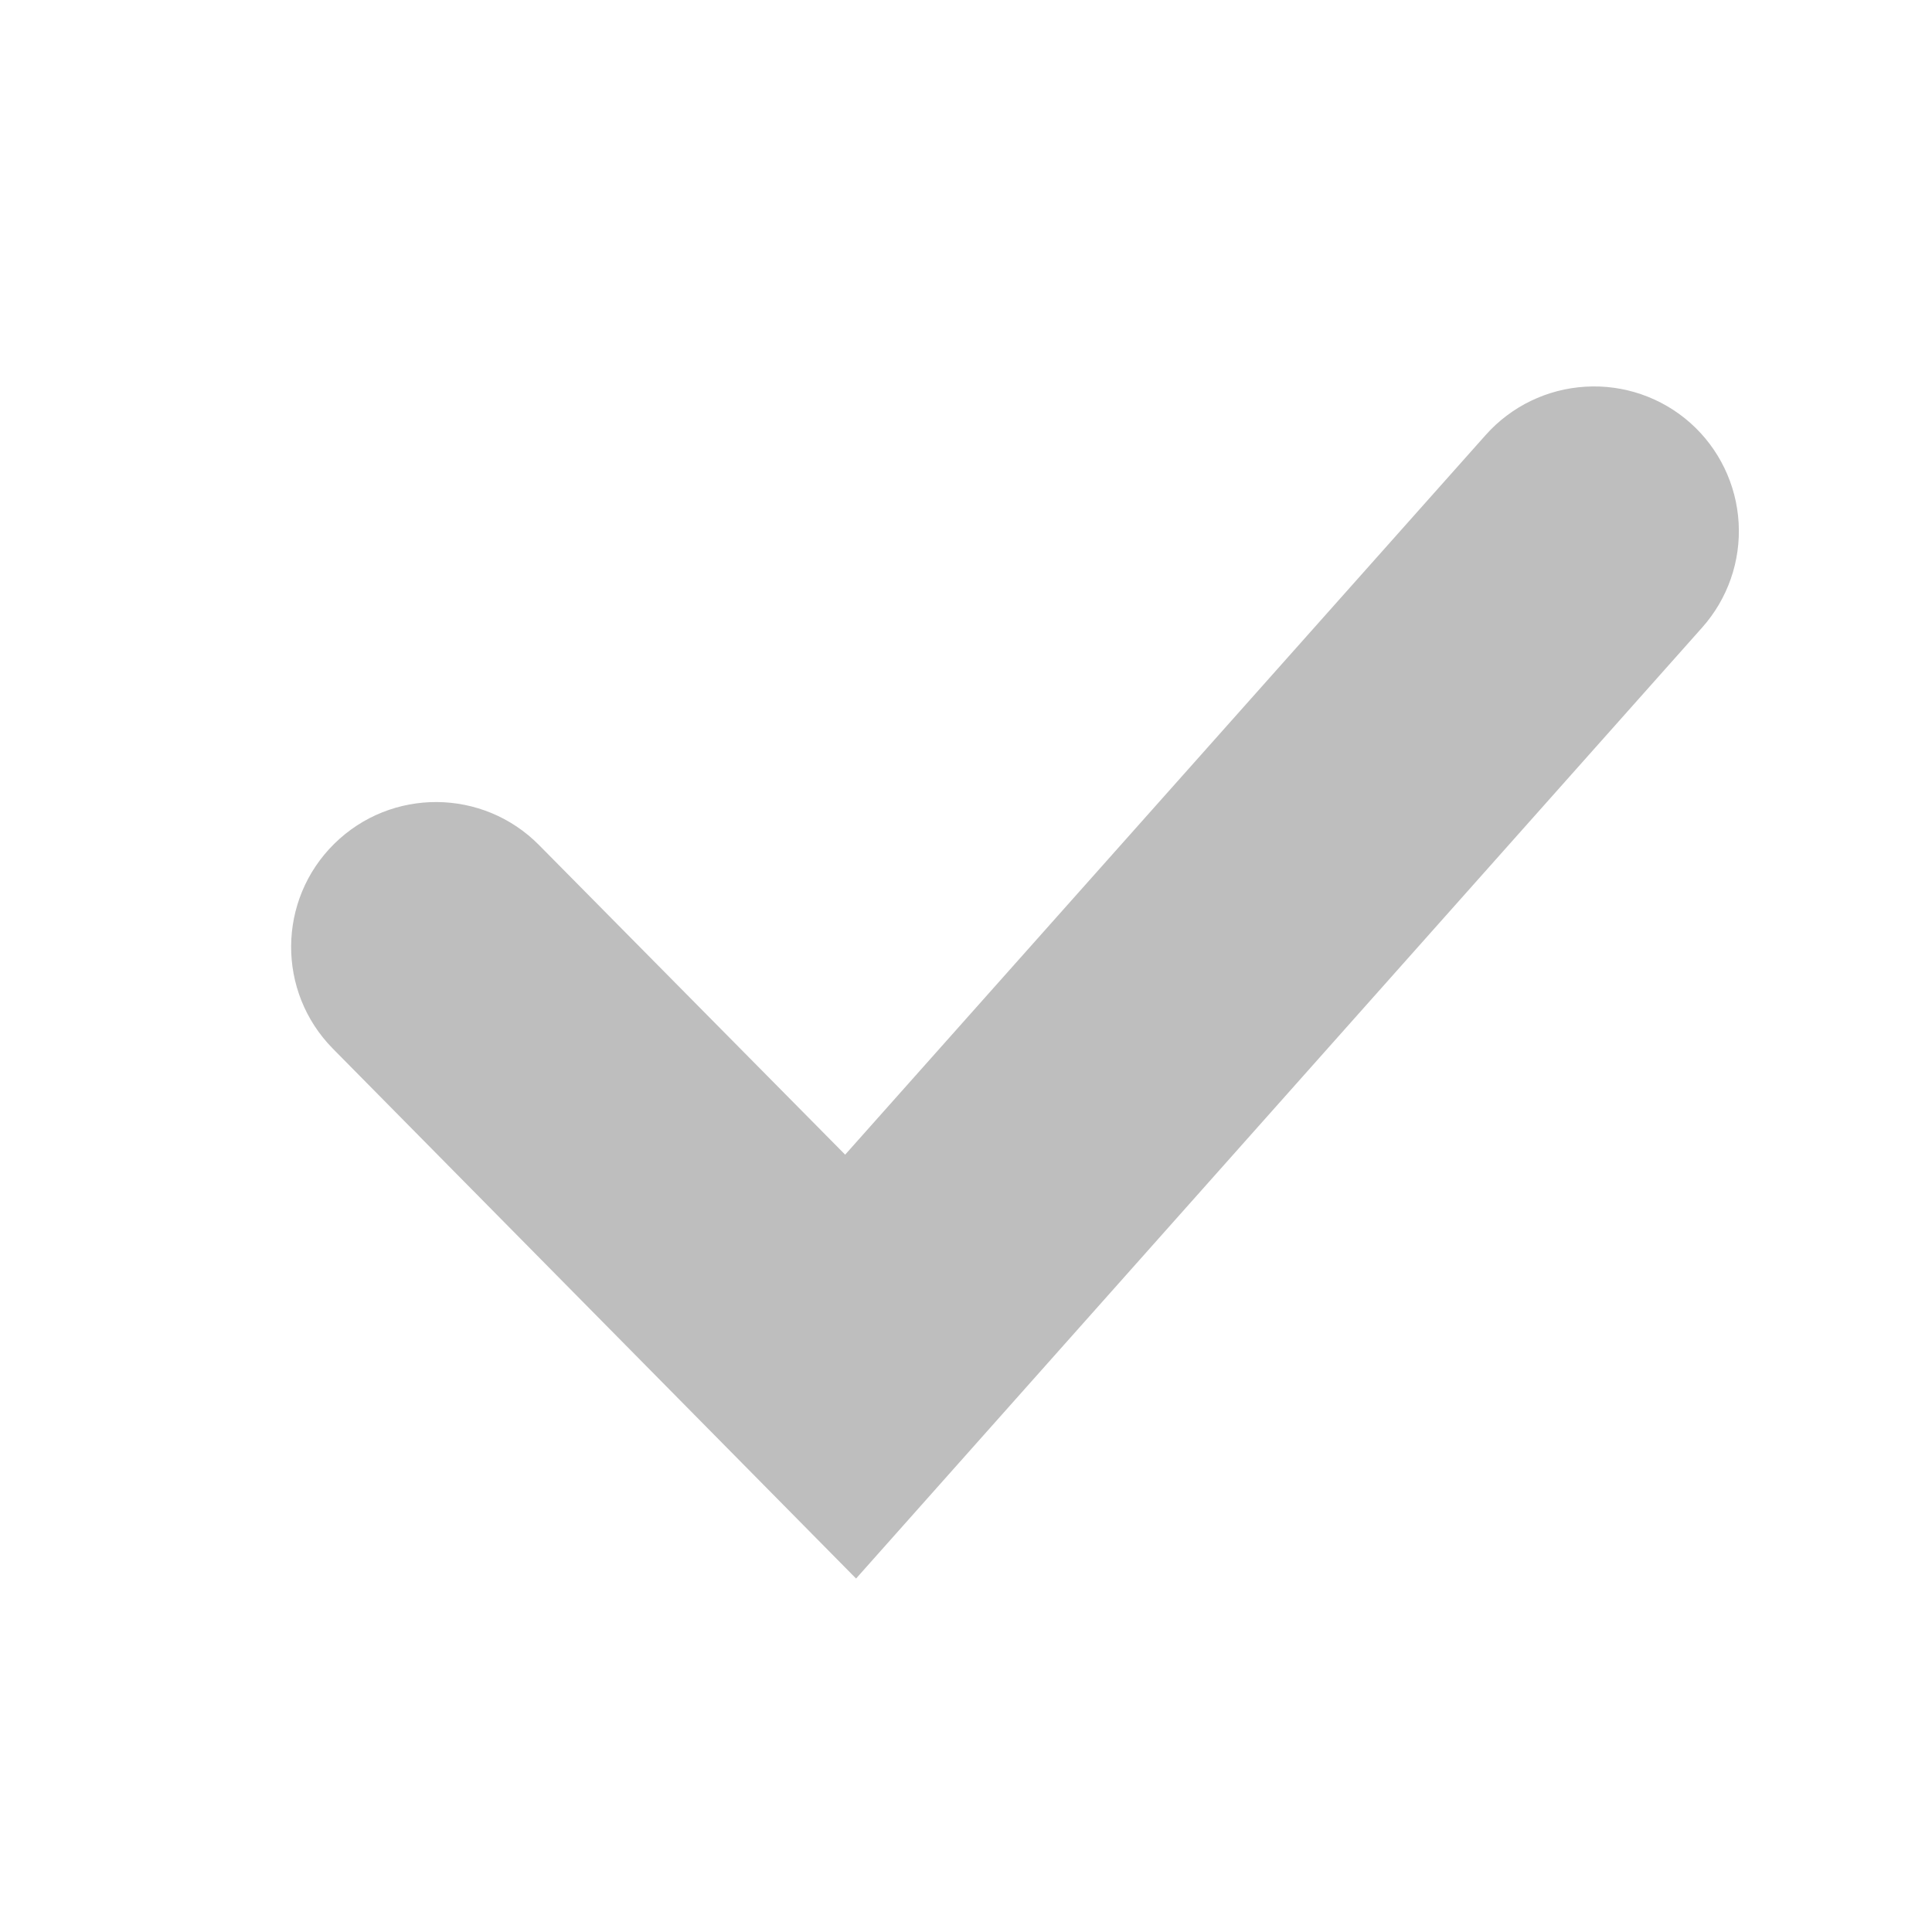
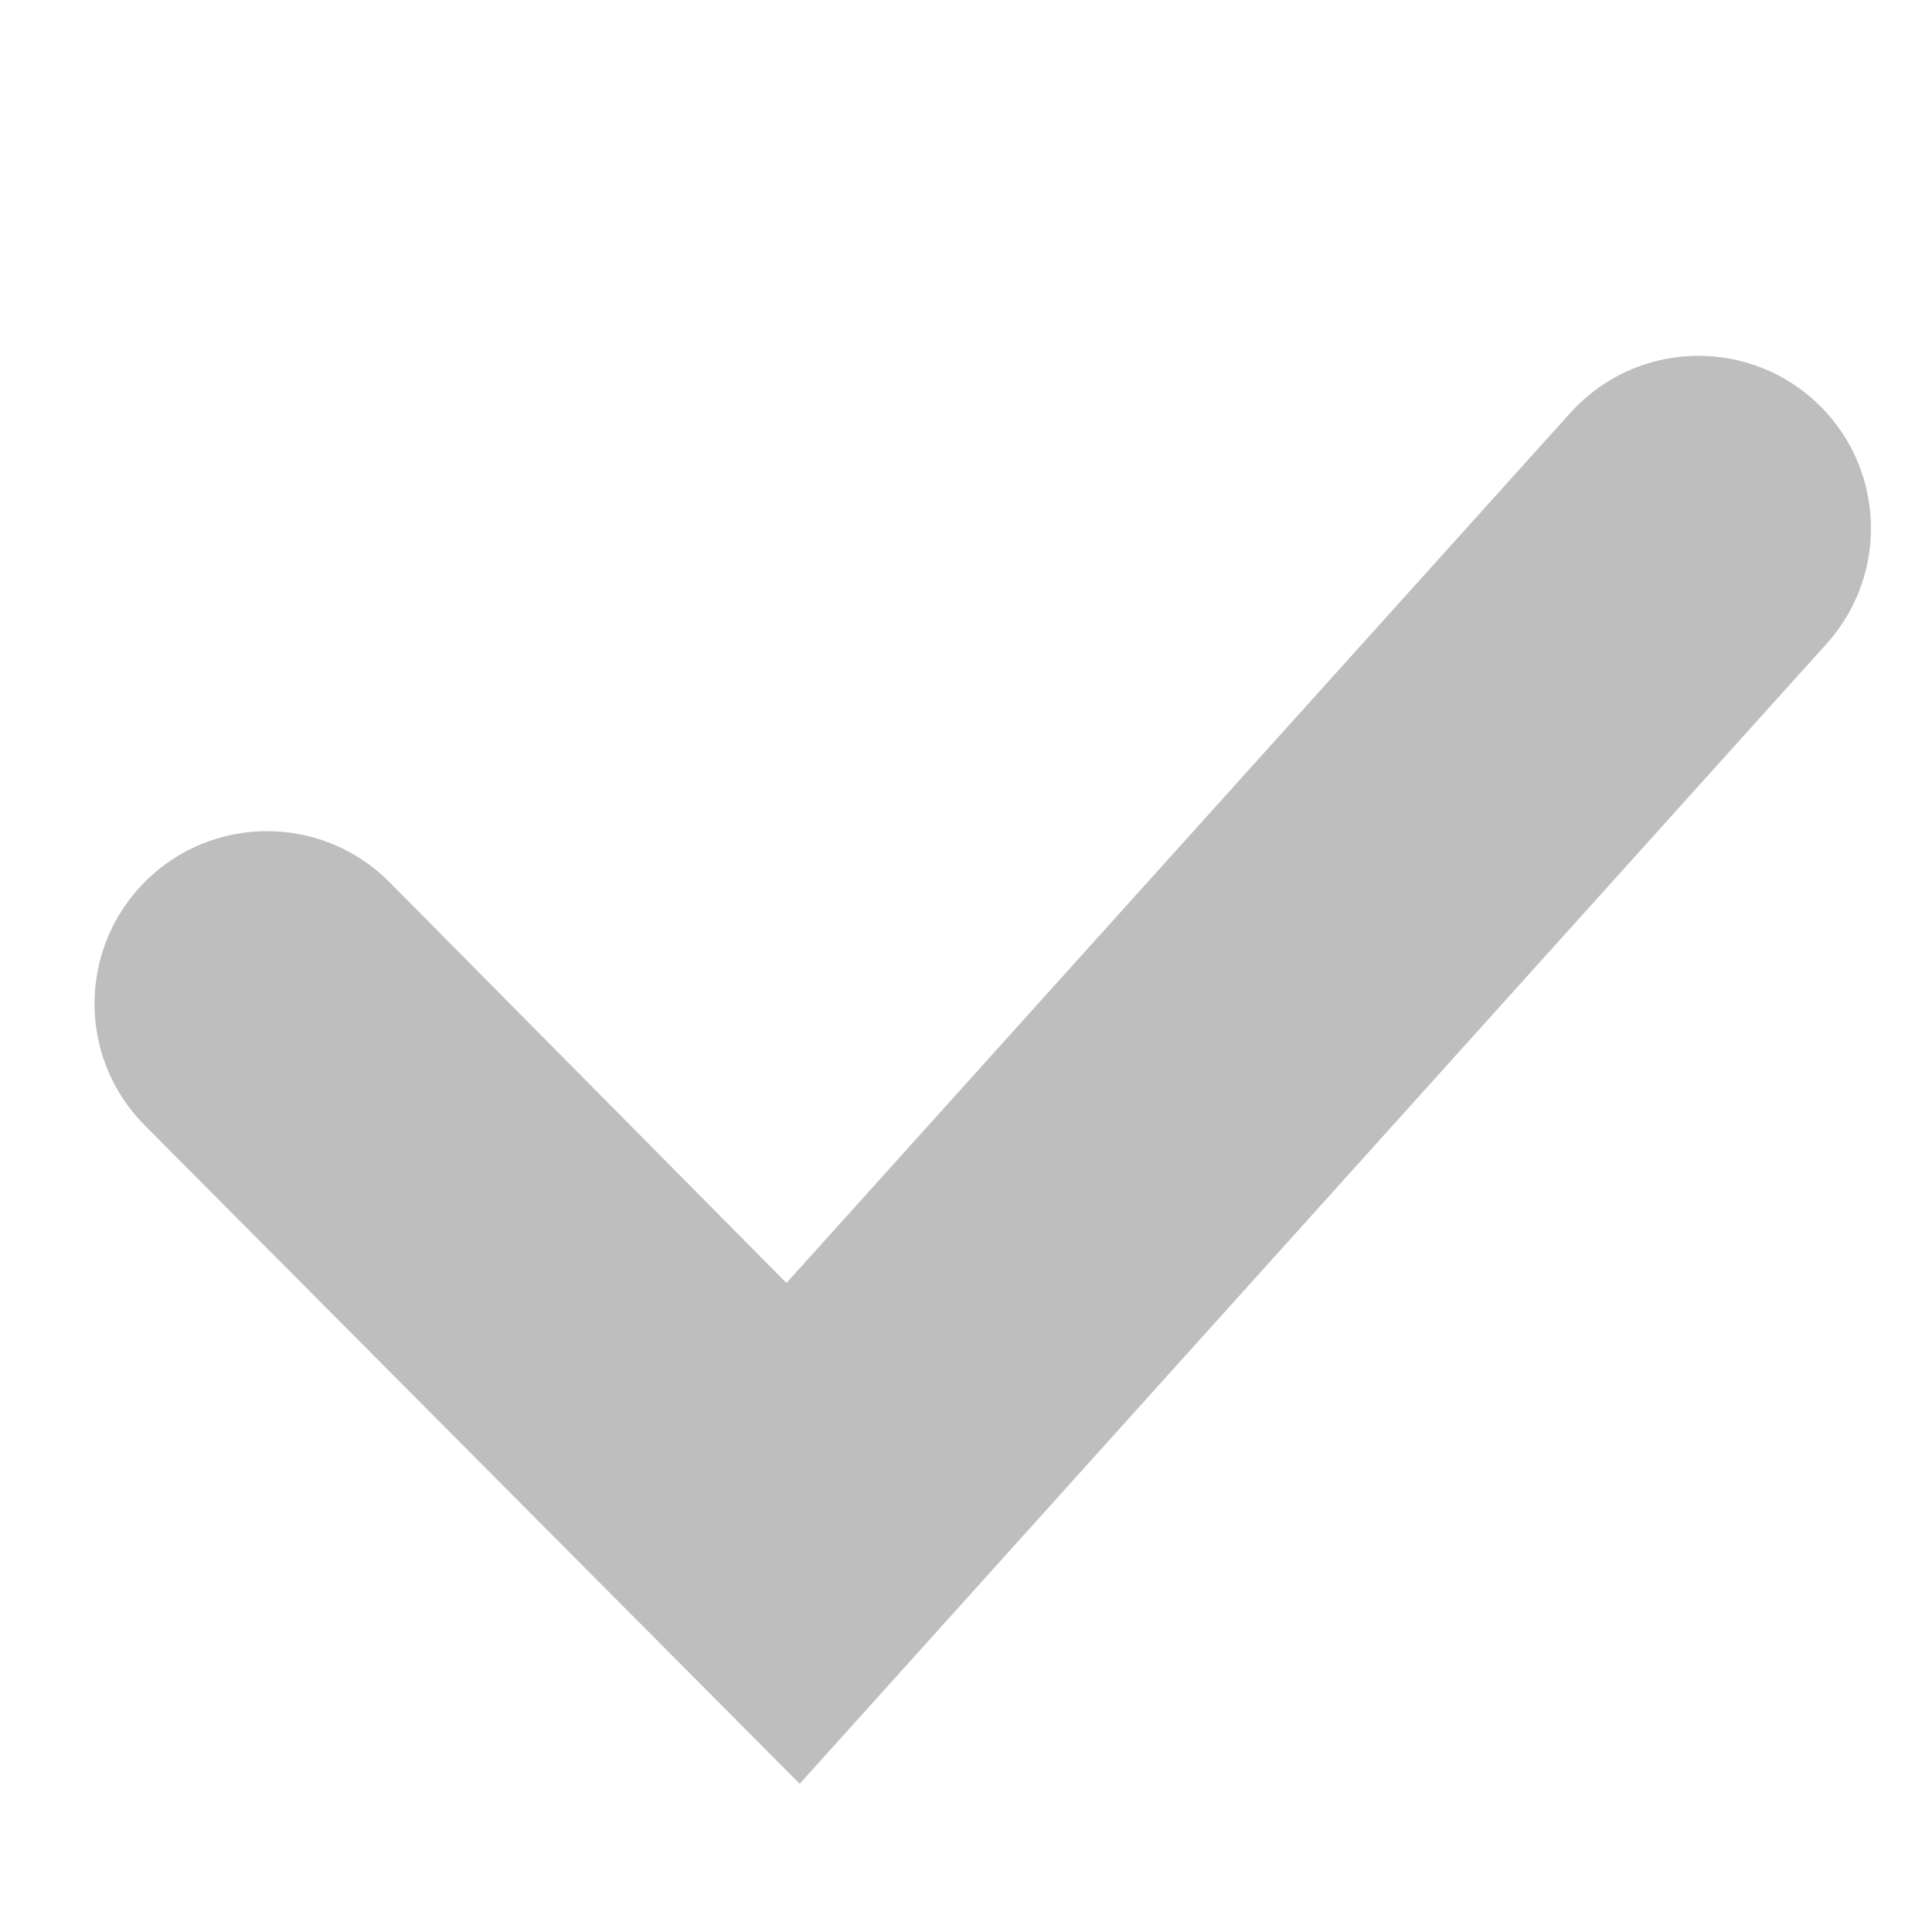
- <svg xmlns="http://www.w3.org/2000/svg" height="20" width="20">
+ <svg xmlns="http://www.w3.org/2000/svg" height="14" width="14">
  <g style="display:inline;opacity:1">
-     <path style="color:#000;fill:#bebebe;stroke-linecap:round;-inkscape-stroke:none" d="M417.413 343.003a1.5 1.5 0 0 0-1.033.5l-6.631 7.45-3.168-3.204a1.5 1.5 0 0 0-2.121-.014 1.5 1.5 0 0 0-.014 2.121l5.416 5.485 8.758-9.844a1.5 1.5 0 0 0-.123-2.12 1.5 1.5 0 0 0-1.084-.374z" transform="translate(-401 -339)" />
+     <path style="color:#000;display:inline;fill:#bebebe;fill-opacity:1;stroke-linecap:round;-inkscape-stroke:none" d="M414.145 341.9a1.25 1.25 0 0 0-1.766.092l-5.68 6.305-2.881-2.909a1.25 1.25 0 0 0-1.766 1.77l4.743 4.768 7.442-8.262a1.25 1.25 0 0 0-.092-1.764z" transform="translate(-401 -339)" />
  </g>
</svg>
